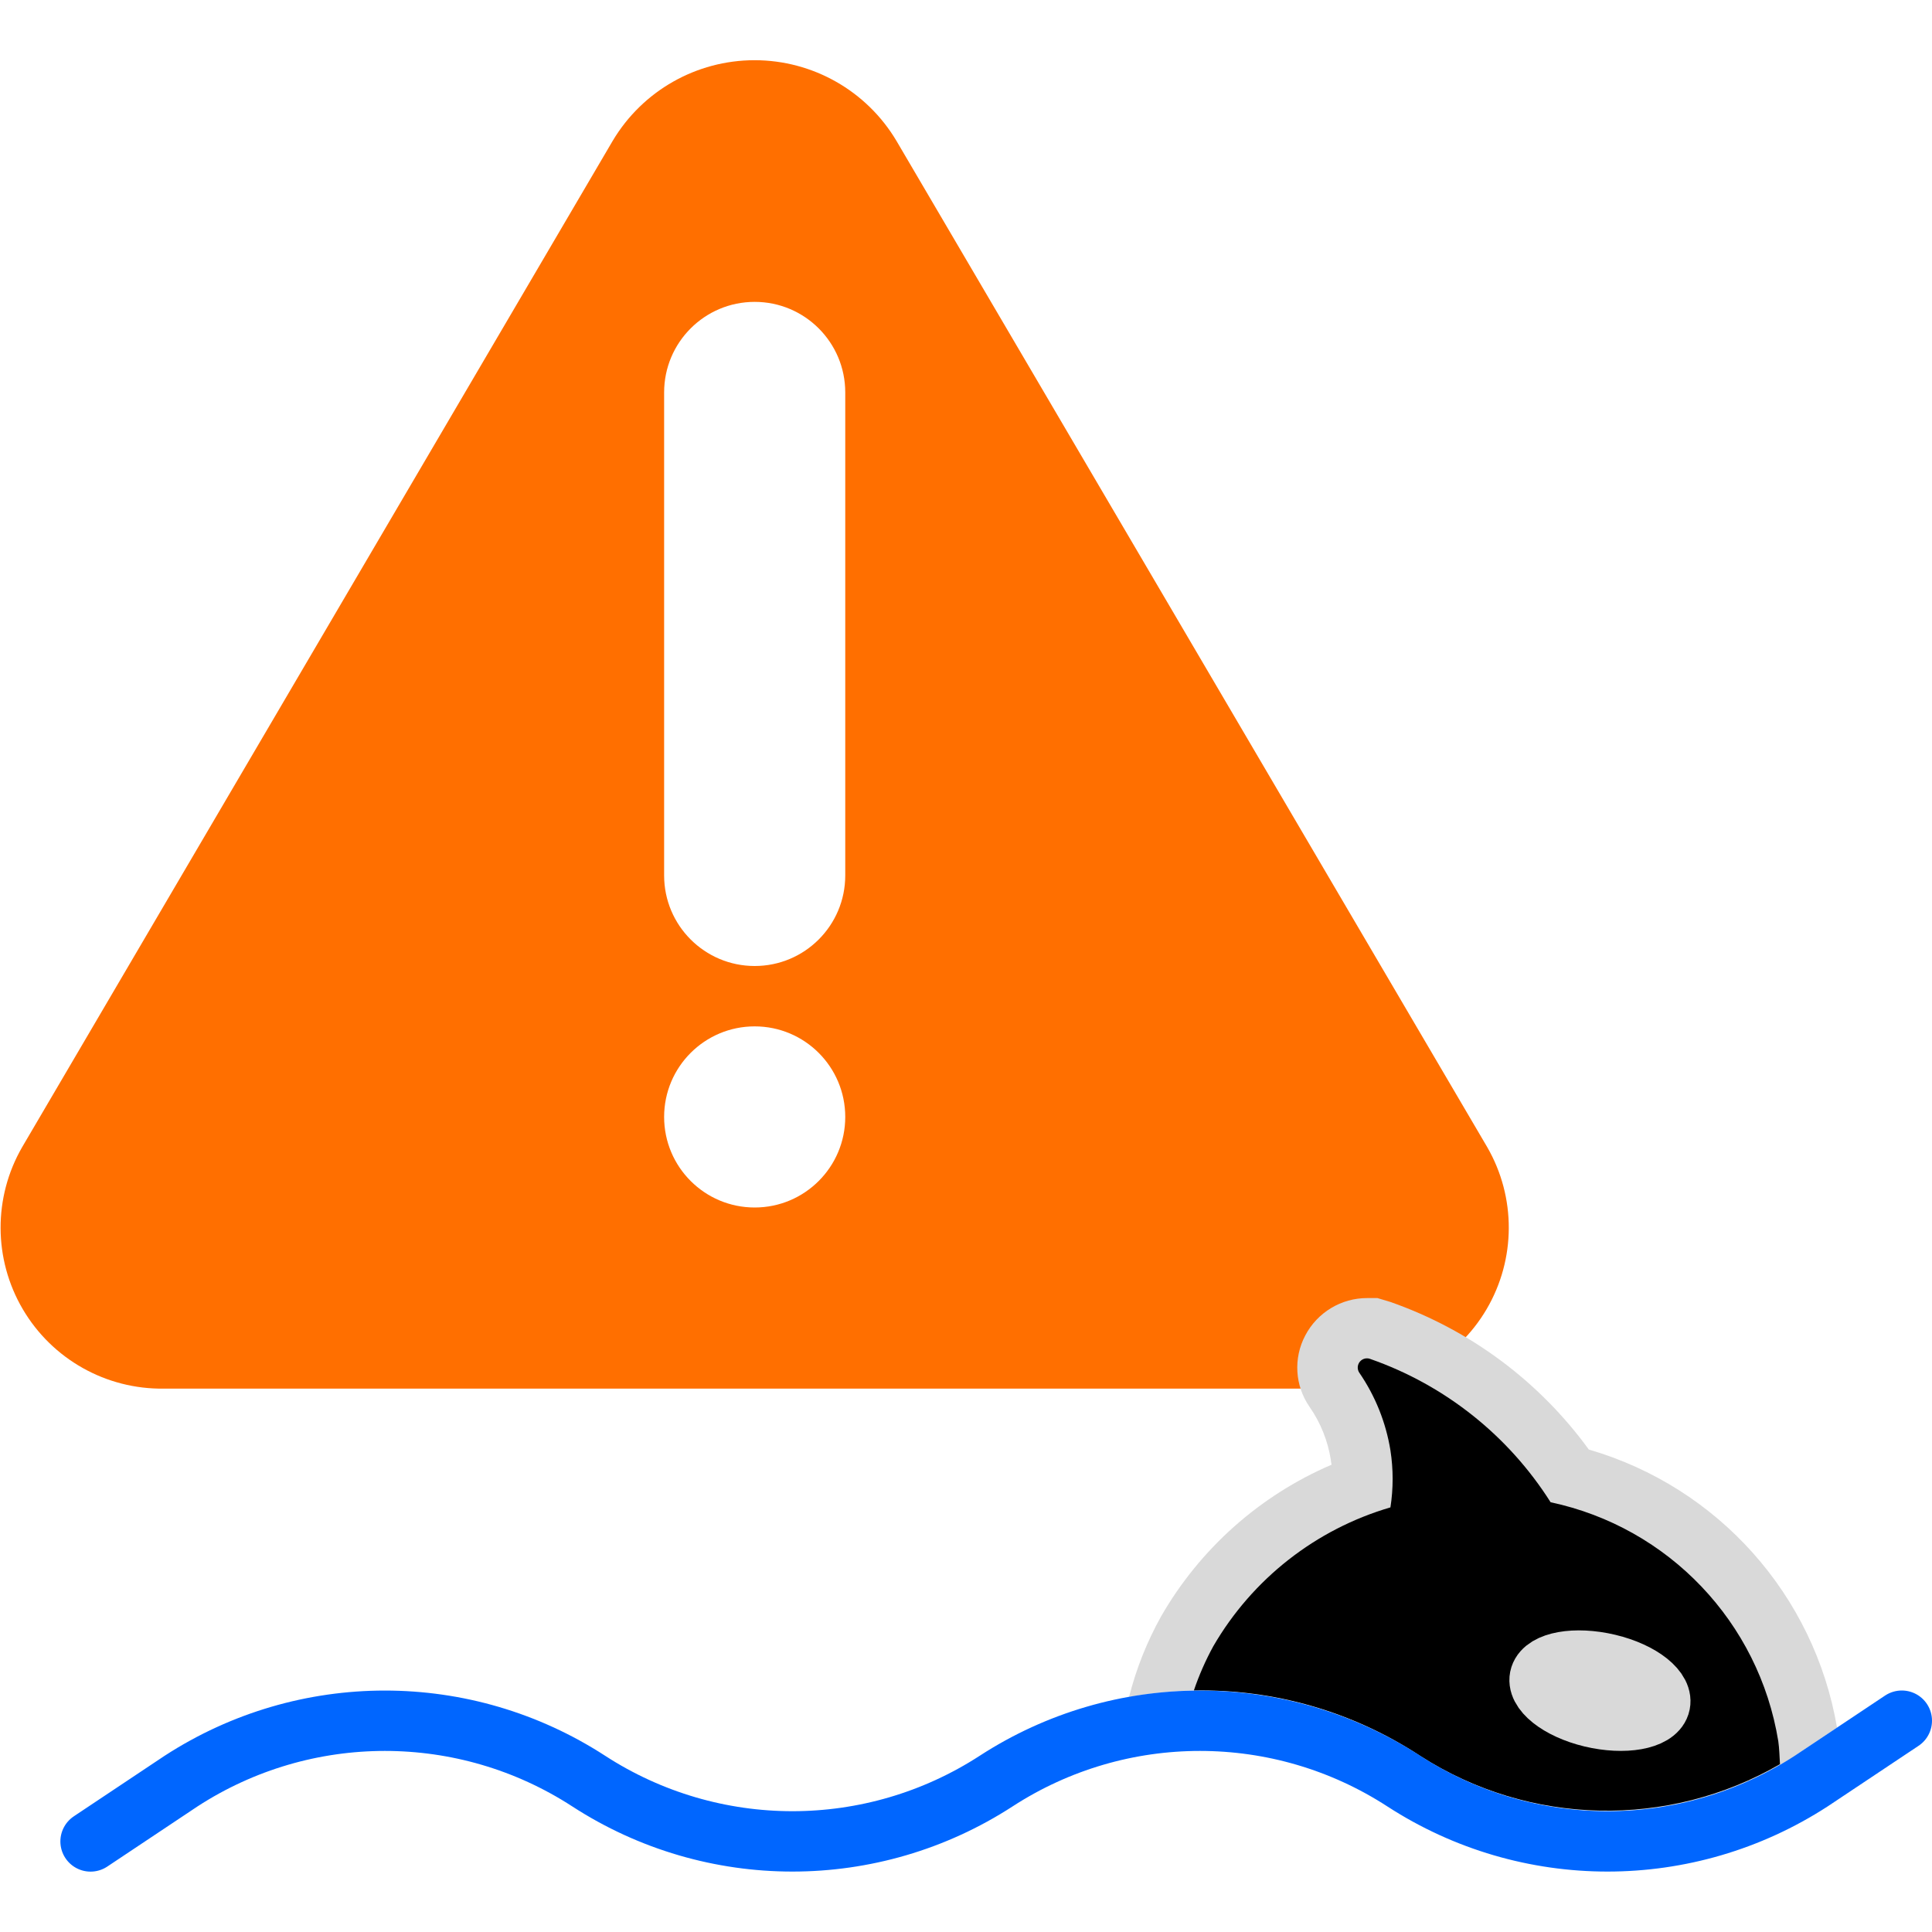
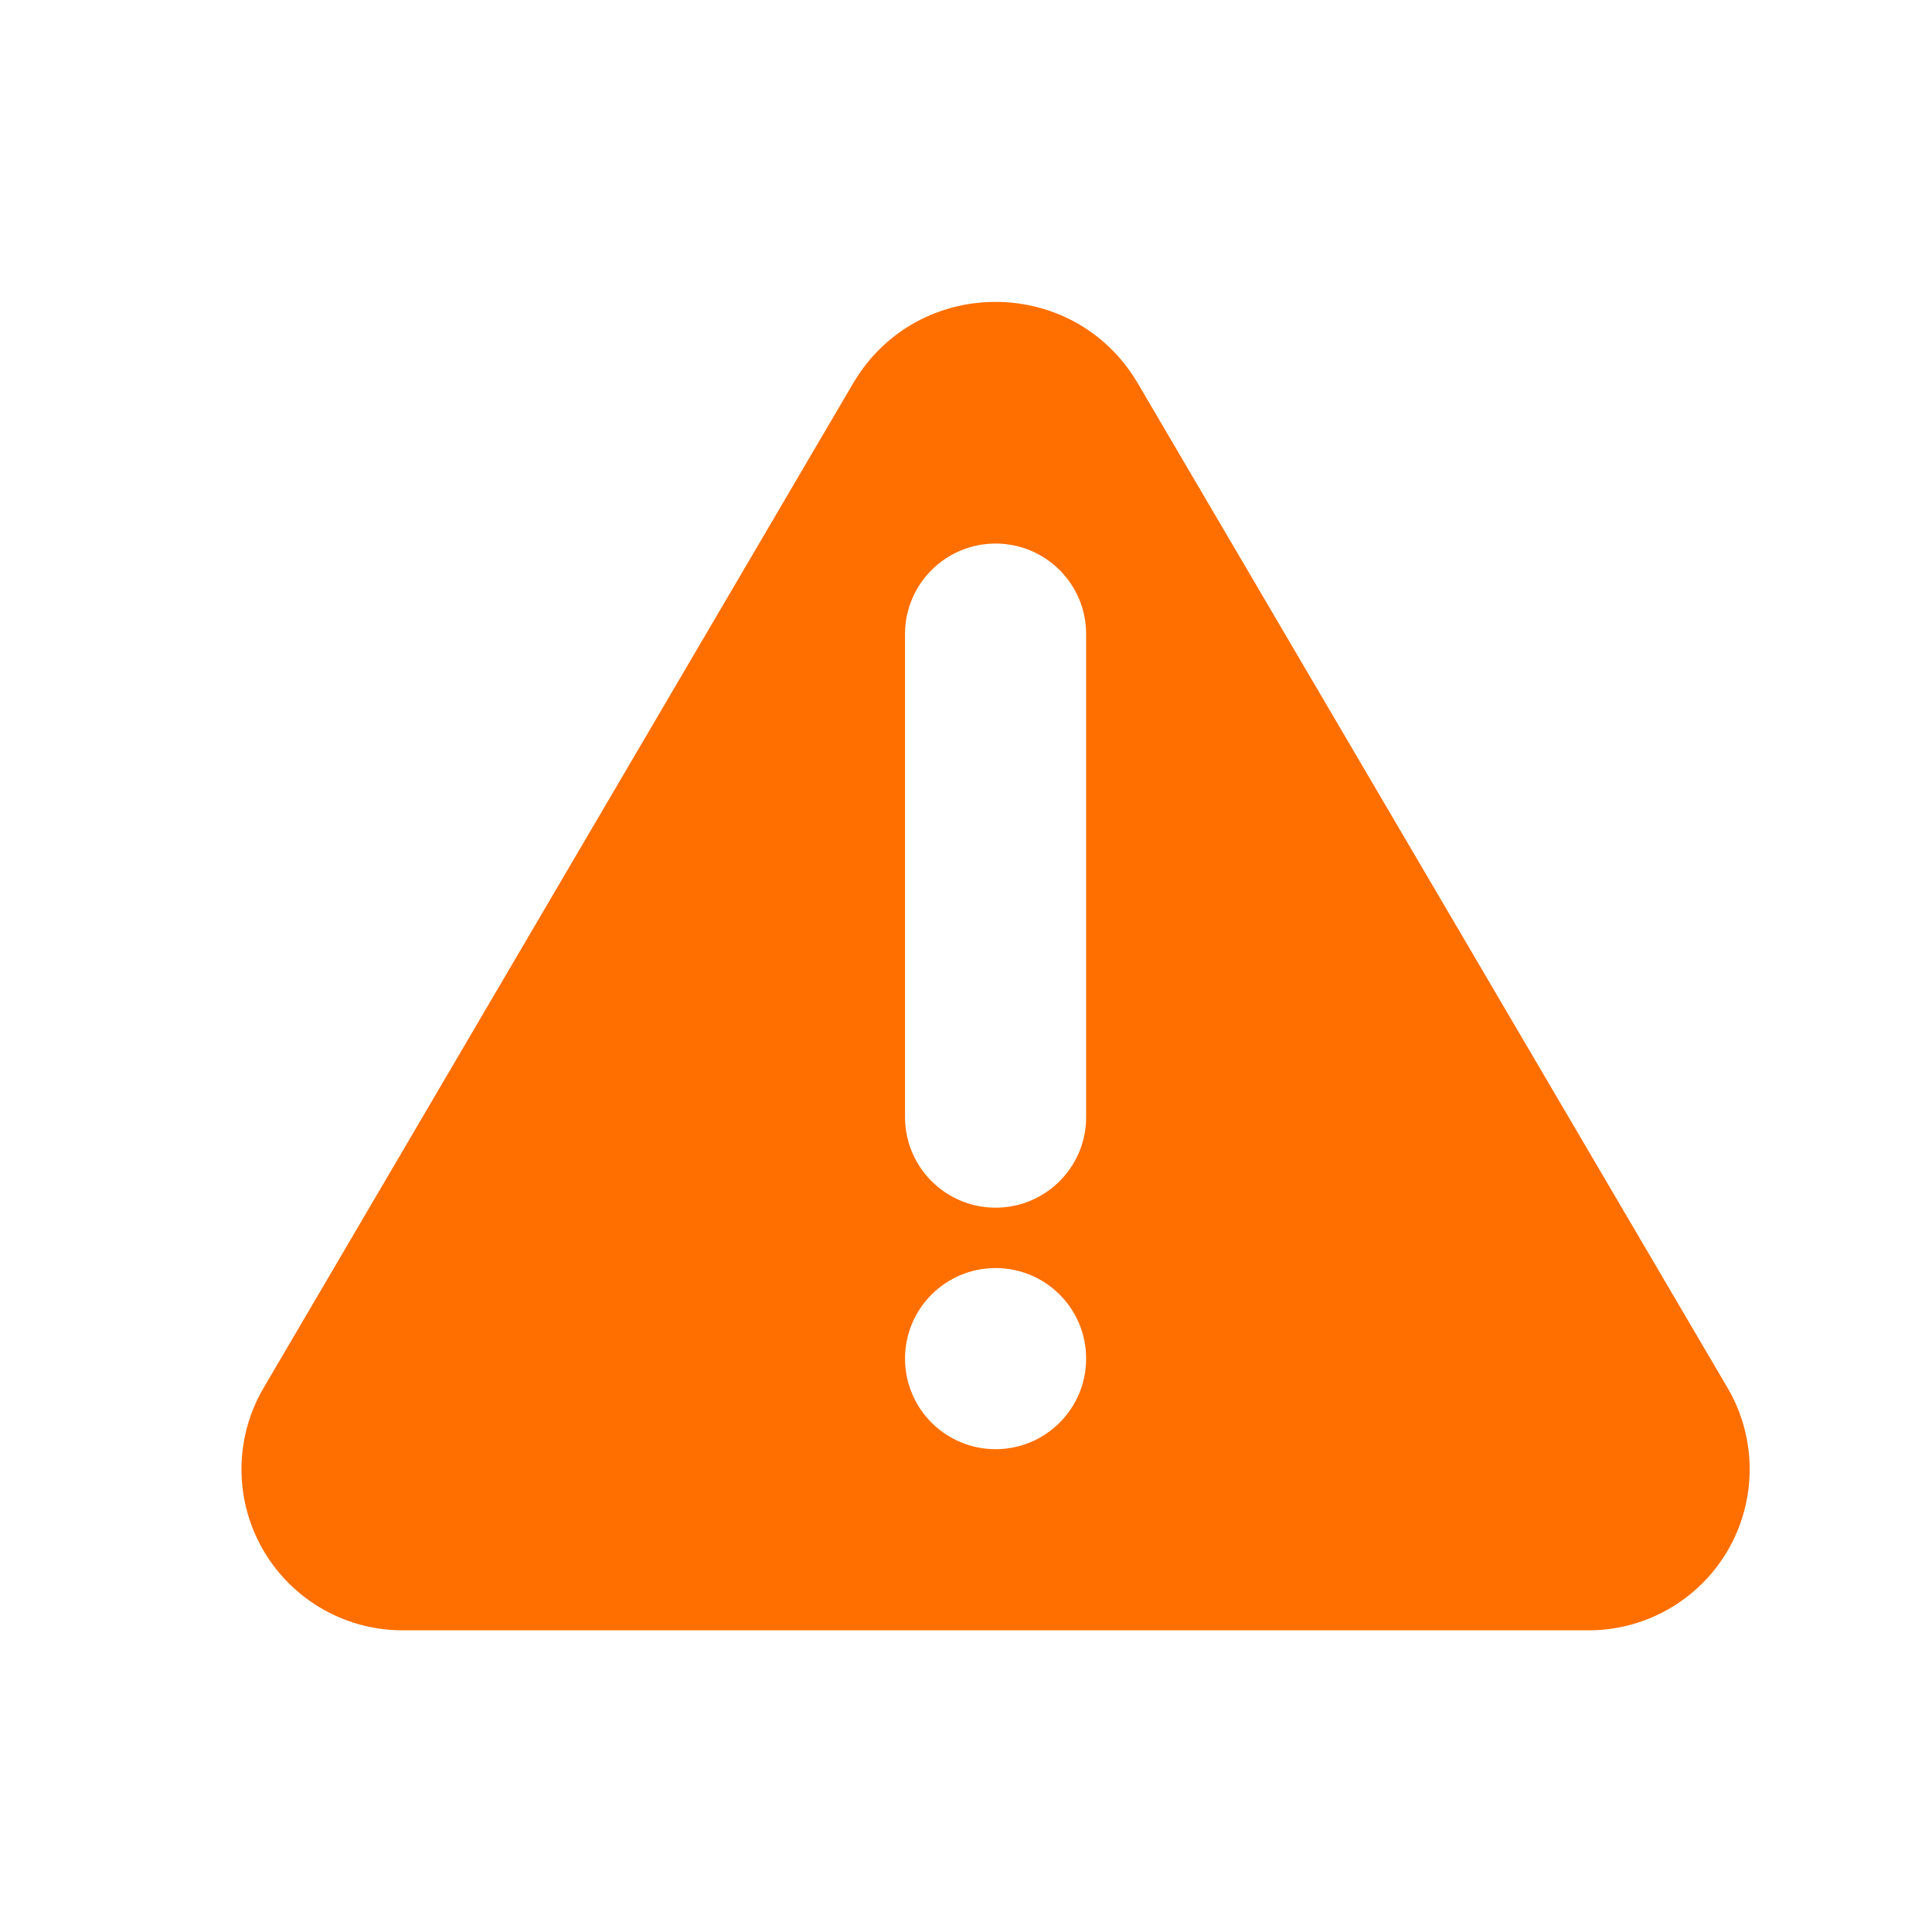
- <svg xmlns="http://www.w3.org/2000/svg" width="32" height="32" viewBox="0 0 32 32">
-   <path d="M24.633,19,14.848,2.333a2.735,2.735,0,0,0-4.7,0L.367,19a2.667,2.667,0,0,0,2.349,4H22.284A2.667,2.667,0,0,0,24.633,19ZM12.5,20A1.5,1.5,0,1,1,14,18.5,1.5,1.5,0,0,1,12.5,20ZM14,14.5a1.5,1.5,0,0,1-3,0v-8a1.5,1.5,0,0,1,3,0Z" style="fill:#ff6f00" />
-   <path d="M23.527,29.084a5.722,5.722,0,0,0,6.2,0l.7-.469a5.816,5.816,0,0,0-4.111-4.606,6.871,6.871,0,0,0-3.285-2.444l-.216-.065h-.169a1.156,1.156,0,0,0-1.027.62,1.138,1.138,0,0,0,.07,1.18,2.116,2.116,0,0,1,.354.88c0,.026.008.053.012.08a5.972,5.972,0,0,0-2.824,2.513,5.511,5.511,0,0,0-.53,1.334A6.626,6.626,0,0,1,23.527,29.084Z" style="fill:#d9d9d9" />
-   <path d="M19.774,28a6.585,6.585,0,0,1,3.753,1.086,5.72,5.72,0,0,0,5.955.134c-.008-.127-.01-.254-.028-.38h0a4.84,4.84,0,0,0-3.771-3.958A5.8,5.8,0,0,0,22.7,22.51a.153.153,0,0,0-.188.223,3.165,3.165,0,0,1,.518,1.29,3.076,3.076,0,0,1,0,.944,5.022,5.022,0,0,0-2.934,2.3h0A4.611,4.611,0,0,0,19.774,28Z" />
-   <path d="M26.361,28.441c.546.13,1.052.039,1.129-.2s-.3-.546-.851-.677-1.052-.039-1.129.2S25.814,28.31,26.361,28.441Z" style="fill:#d9d9d9;stroke:#d9d9d9;stroke-miterlimit:10" />
-   <path d="M1.5,30.5l1.5-1a6.2,6.2,0,0,1,6.75,0h0a6.2,6.2,0,0,0,6.75,0h0a6.2,6.2,0,0,1,6.75,0h0a6.2,6.2,0,0,0,6.75,0l1.5-1" style="fill:none;stroke:#0066FF;stroke-linecap:round;stroke-linejoin:round" />
+ <svg xmlns="http://www.w3.org/2000/svg" fill="none" version="1.1" width="32" height="32" viewBox="0 0 32 32">
+   <defs>
+     <clipPath id="master_svg0_2_0626">
+       <rect x="0" y="0" width="32" height="32" rx="0" />
+     </clipPath>
+   </defs>
+   <g clip-path="url(#master_svg0_2_0626)">
+     <g>
+       <path d="M28.623,23.003L18.838,6.336C17.778,4.555,15.199,4.555,14.138,6.336L4.357,23.003C3.877,23.834,3.881,24.859,4.367,25.687C4.853,26.514,5.747,27.017,6.706,27.003L26.274,27.003C27.234,27.017,28.127,26.514,28.613,25.687C29.099,24.859,29.103,23.834,28.623,23.003ZM16.49,24.003C15.662,24.003,14.99,23.331,14.99,22.503C14.99,21.674,15.662,21.003,16.49,21.003C17.319,21.003,17.99,21.674,17.99,22.503C17.99,23.331,17.319,24.003,16.49,24.003ZM17.99,18.503C17.99,19.331,17.319,20.003,16.49,20.003C15.662,20.003,14.99,19.331,14.99,18.503L14.99,10.503C14.99,9.674,15.662,9.003,16.49,9.003C17.319,9.003,17.99,9.674,17.99,10.503L17.99,18.503Z" fill="#FF6F00" fill-opacity="1" />
+     </g>
+   </g>
</svg>
